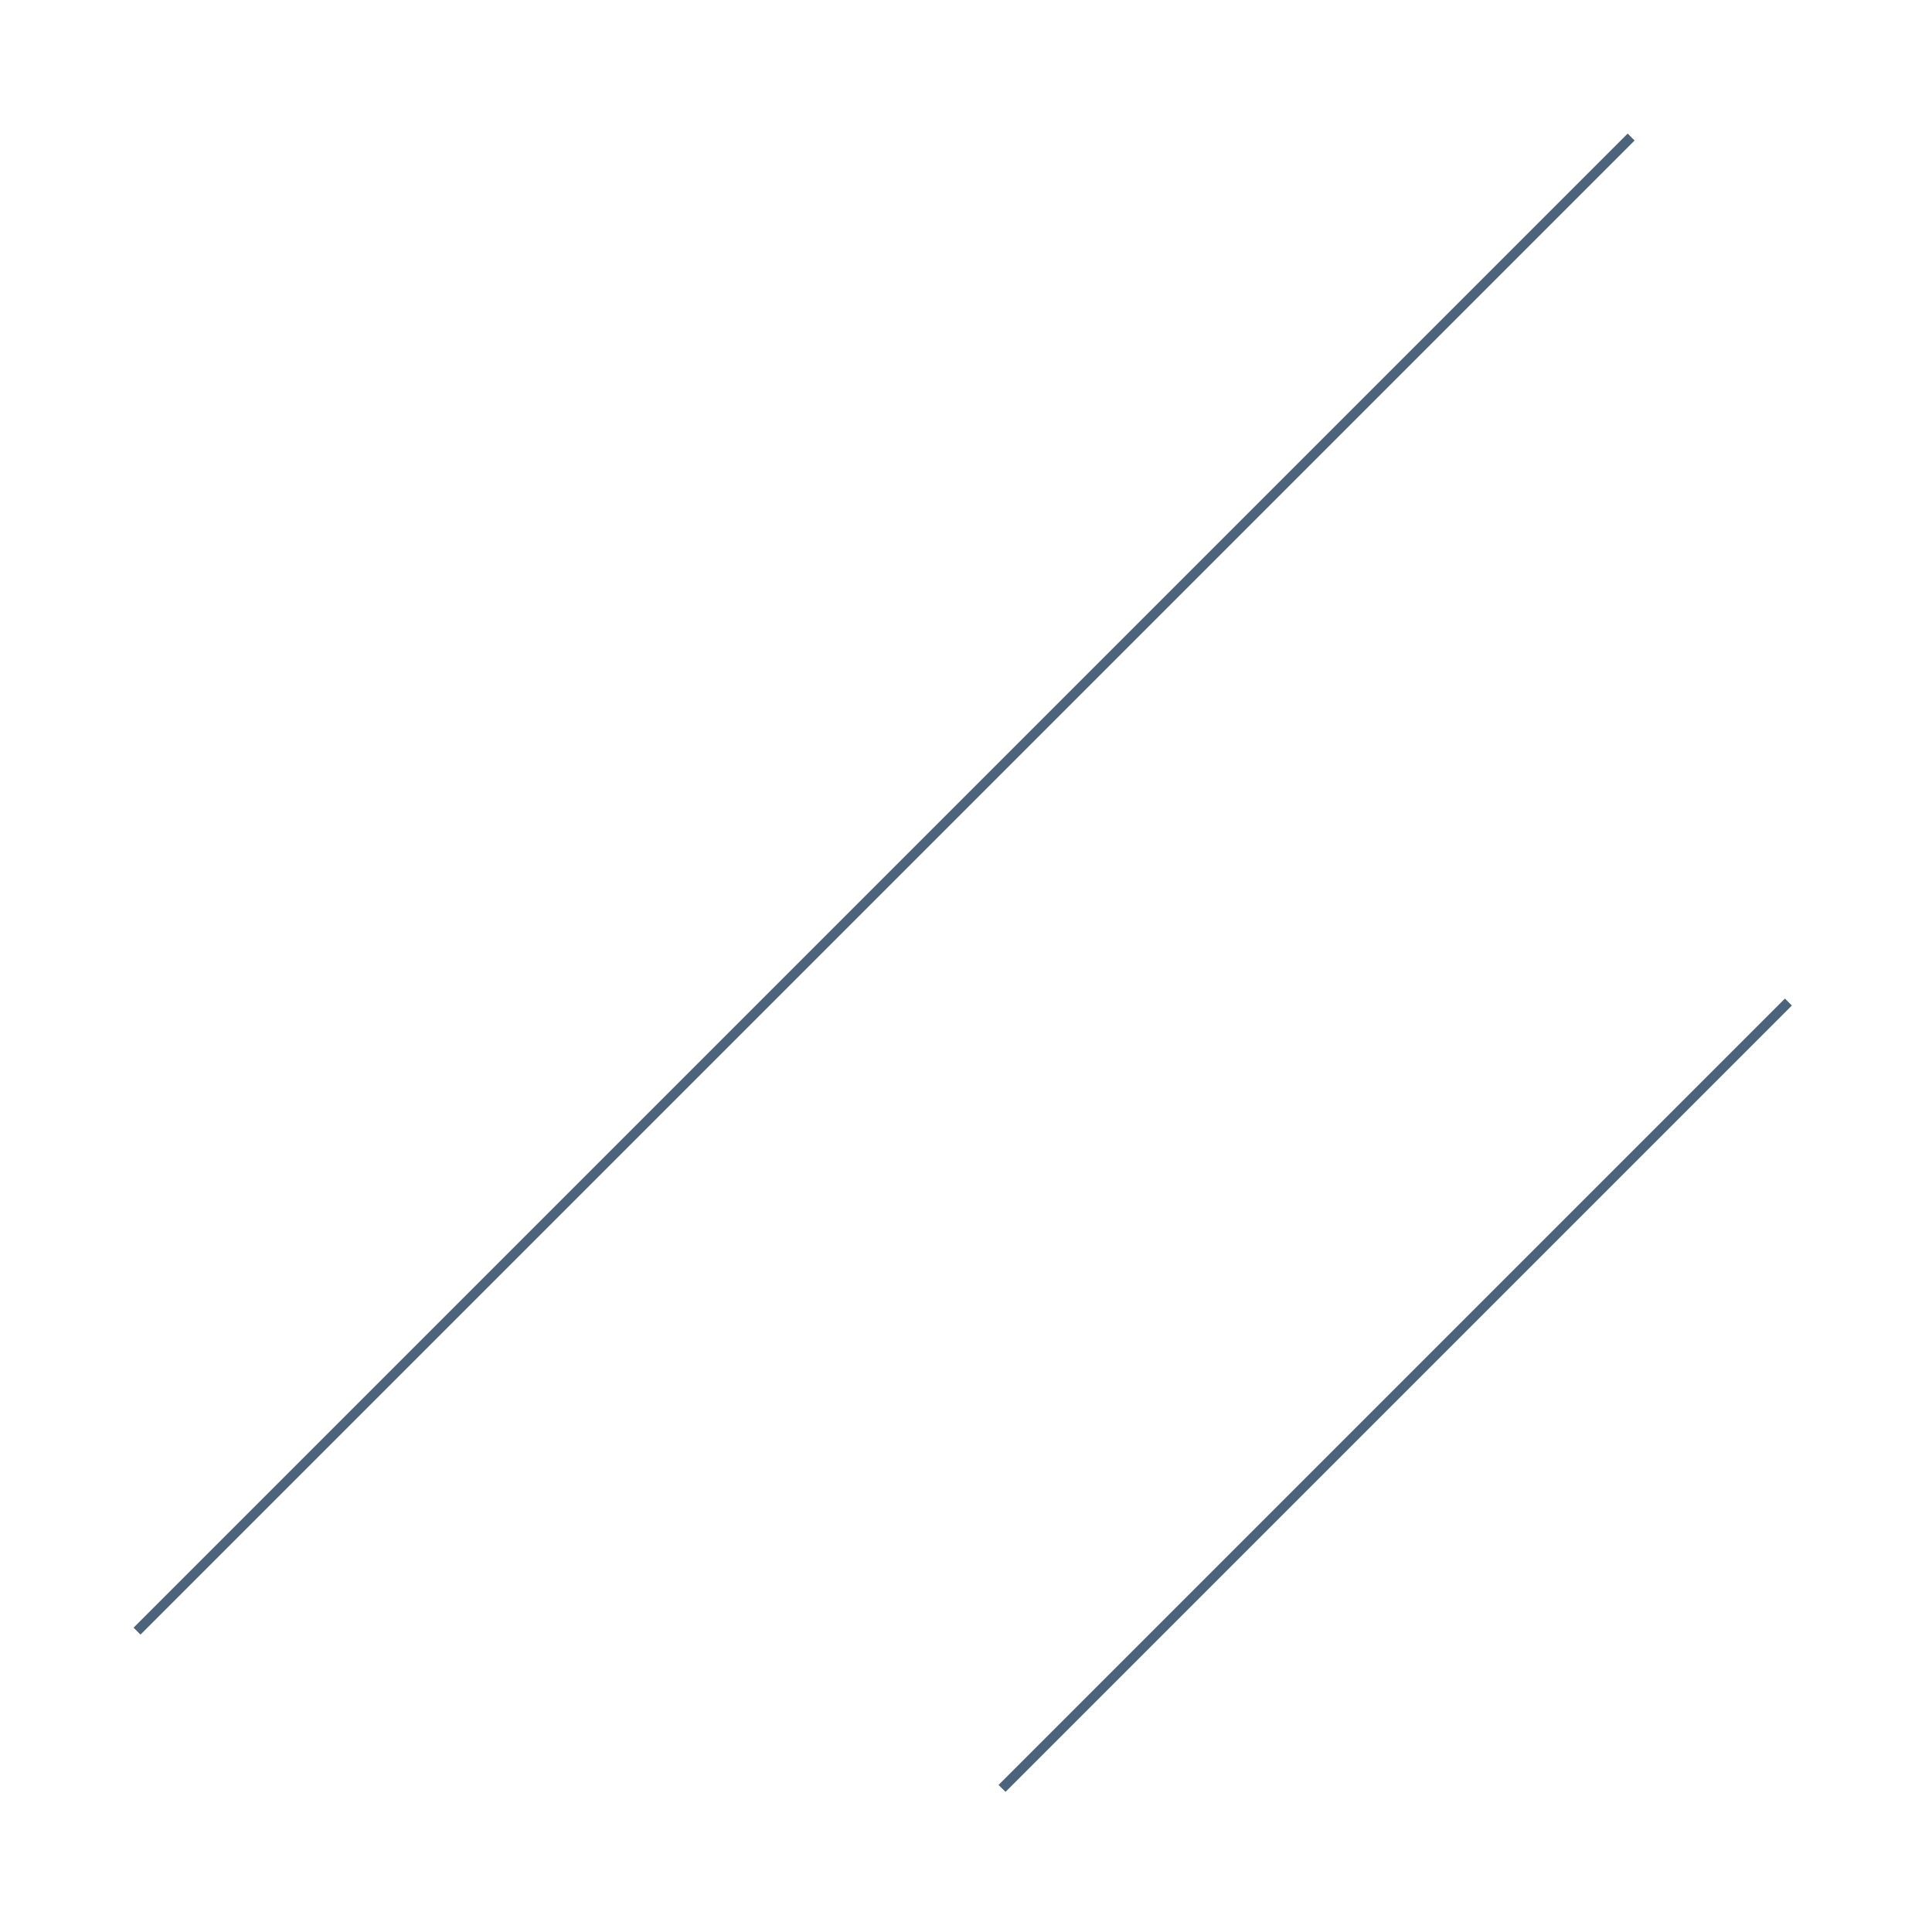
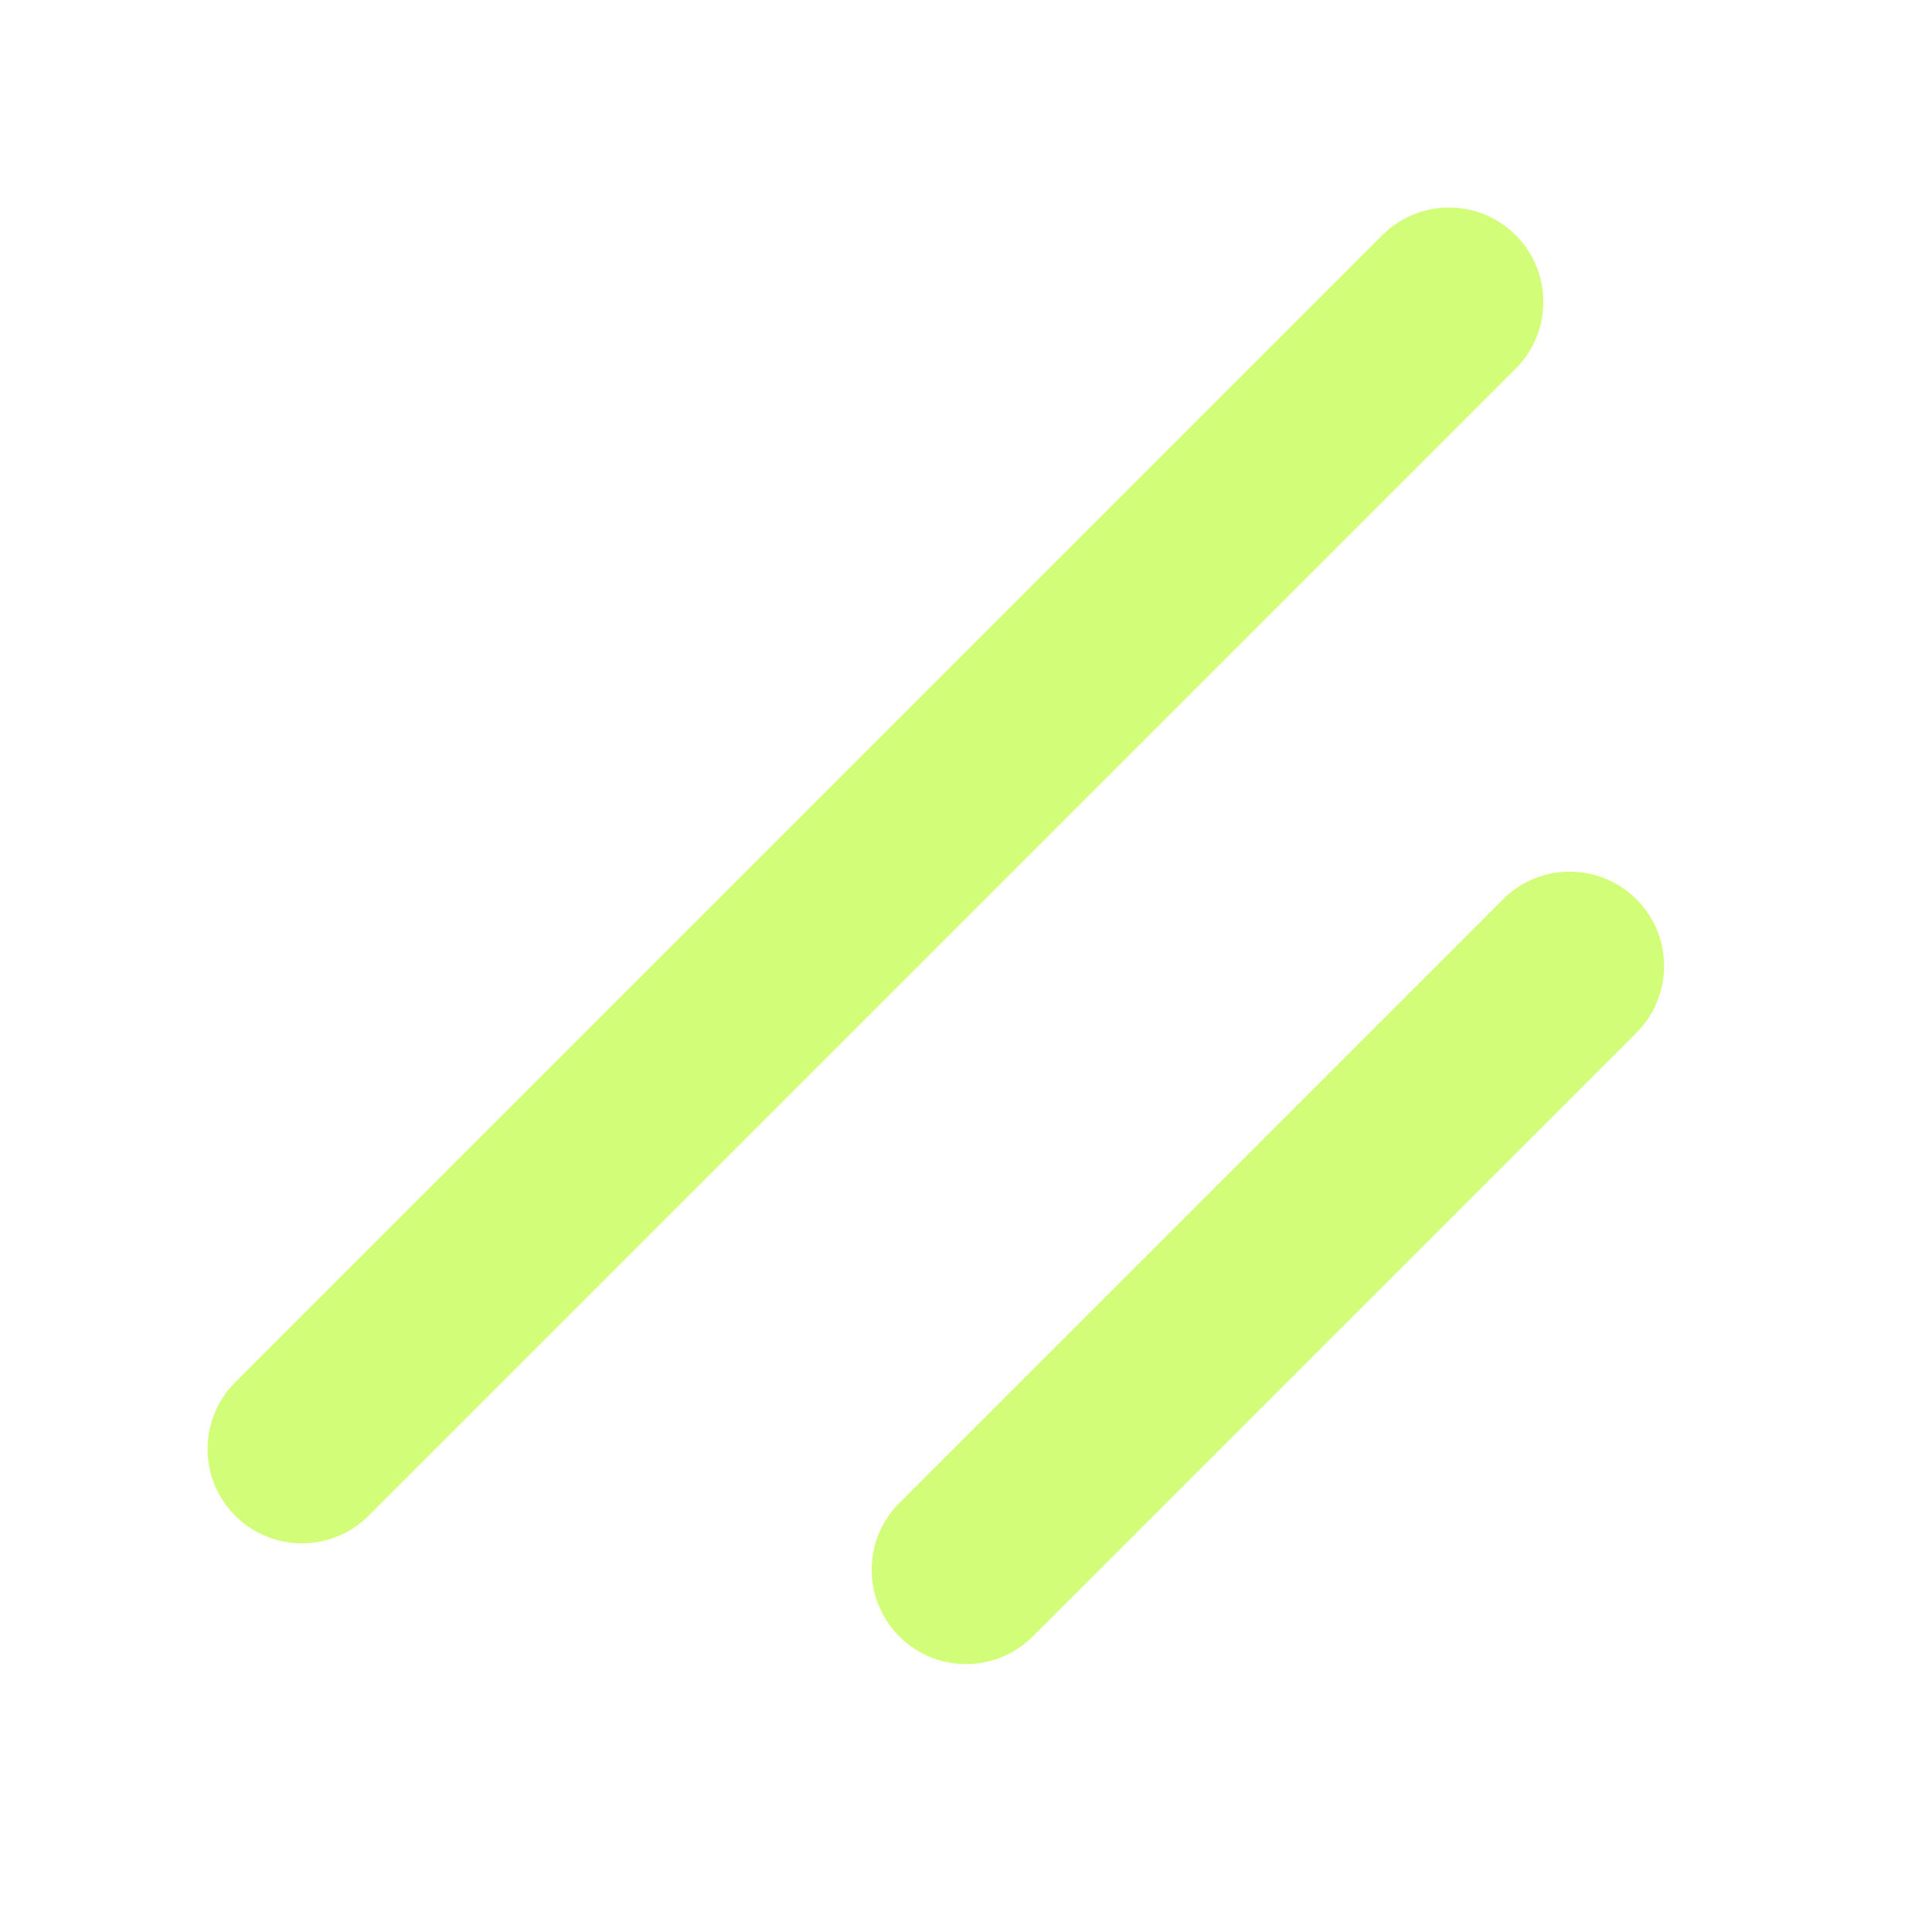
- <svg xmlns="http://www.w3.org/2000/svg" width="100%" height="100%" viewBox="0 0 272 272" version="1.1" xml:space="preserve" style="fill-rule:evenodd;clip-rule:evenodd;strokeLinecap:round;">
-   <g transform="matrix(1.38387,0,0,1.38387,-36.0616,-36.0616)">
-     <path d="M208,128L128,208M192,40L40,192" style="fill:none;fill-rule:nonzero;stroke:rgb(75,100,124);strokeWidth:25px;" />
-   </g>
+ <svg xmlns="http://www.w3.org/2000/svg" width="100%" height="100%" viewBox="0 0 256 256" version="1.1" xml:space="preserve" style="fill-rule:evenodd;clip-rule:evenodd;stroke-linecap:round;">
+   <rect x="0" y="0" width="256" height="256" style="fill:none;fill-rule:nonzero;" />
+   <path d="M208,128L128,208M192,40L40,192" style="fill:none;fill-rule:nonzero;stroke:rgb(210,253,120);stroke-width:25px;" />
</svg>
